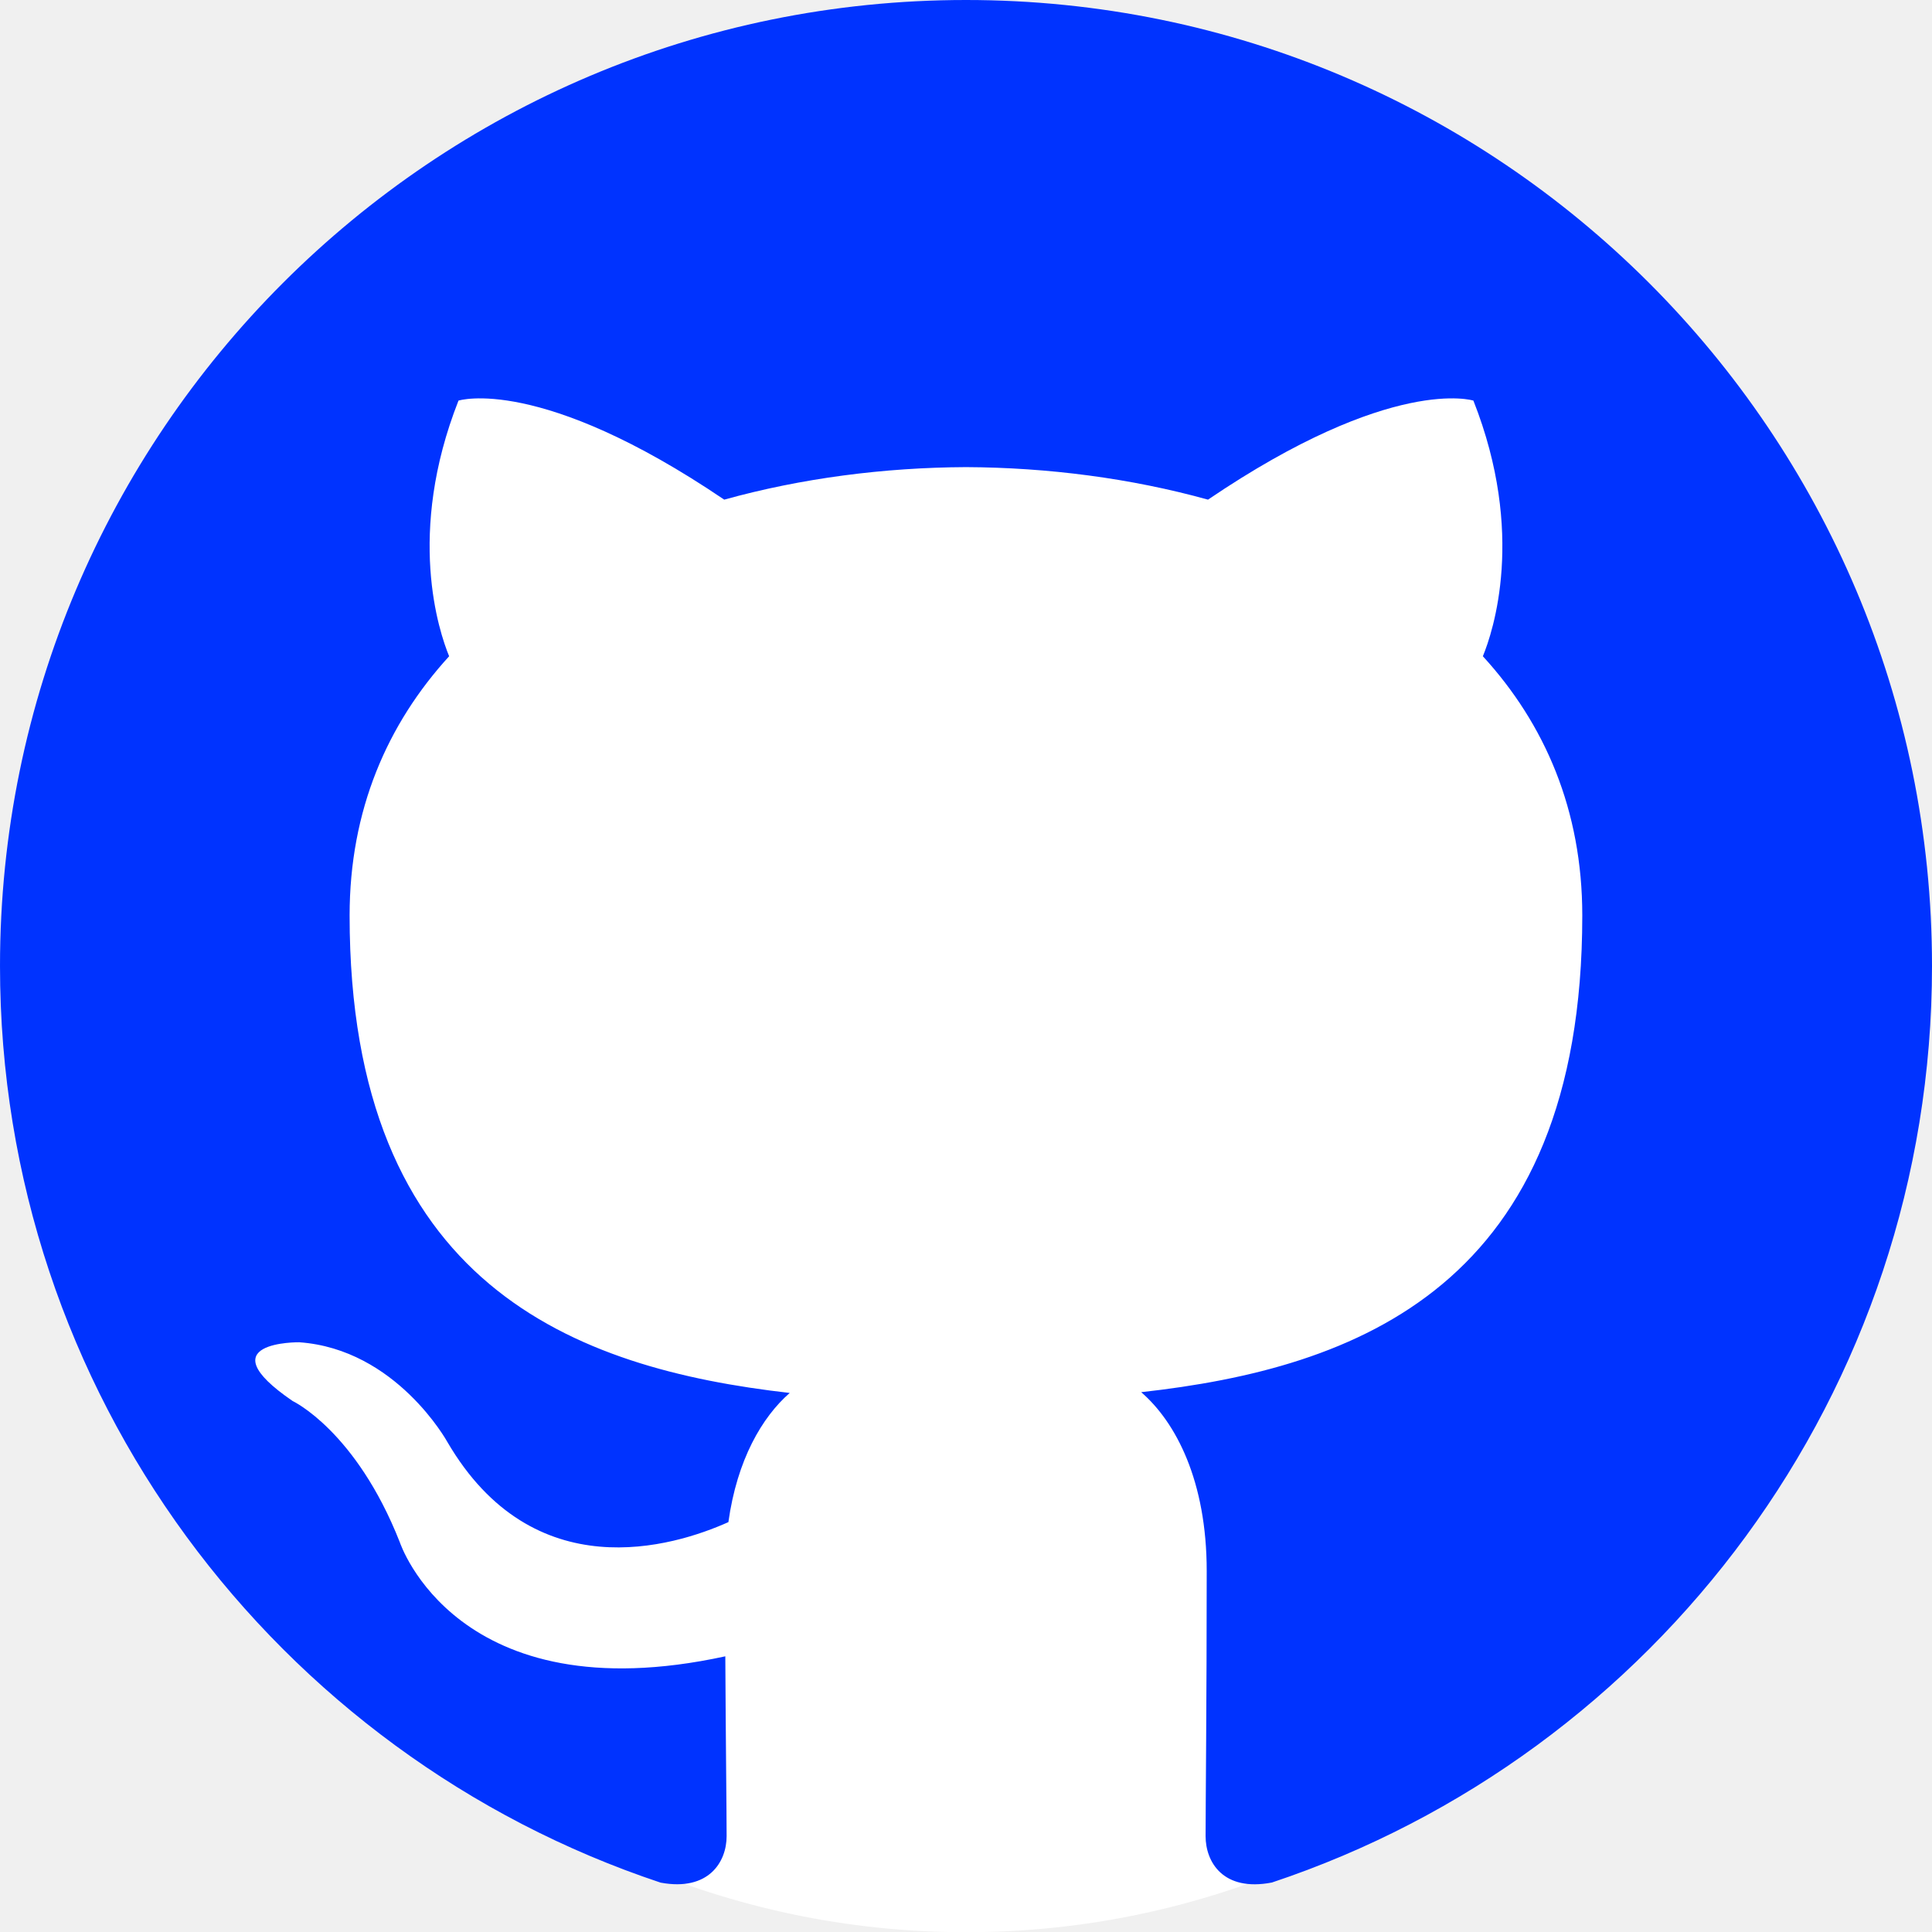
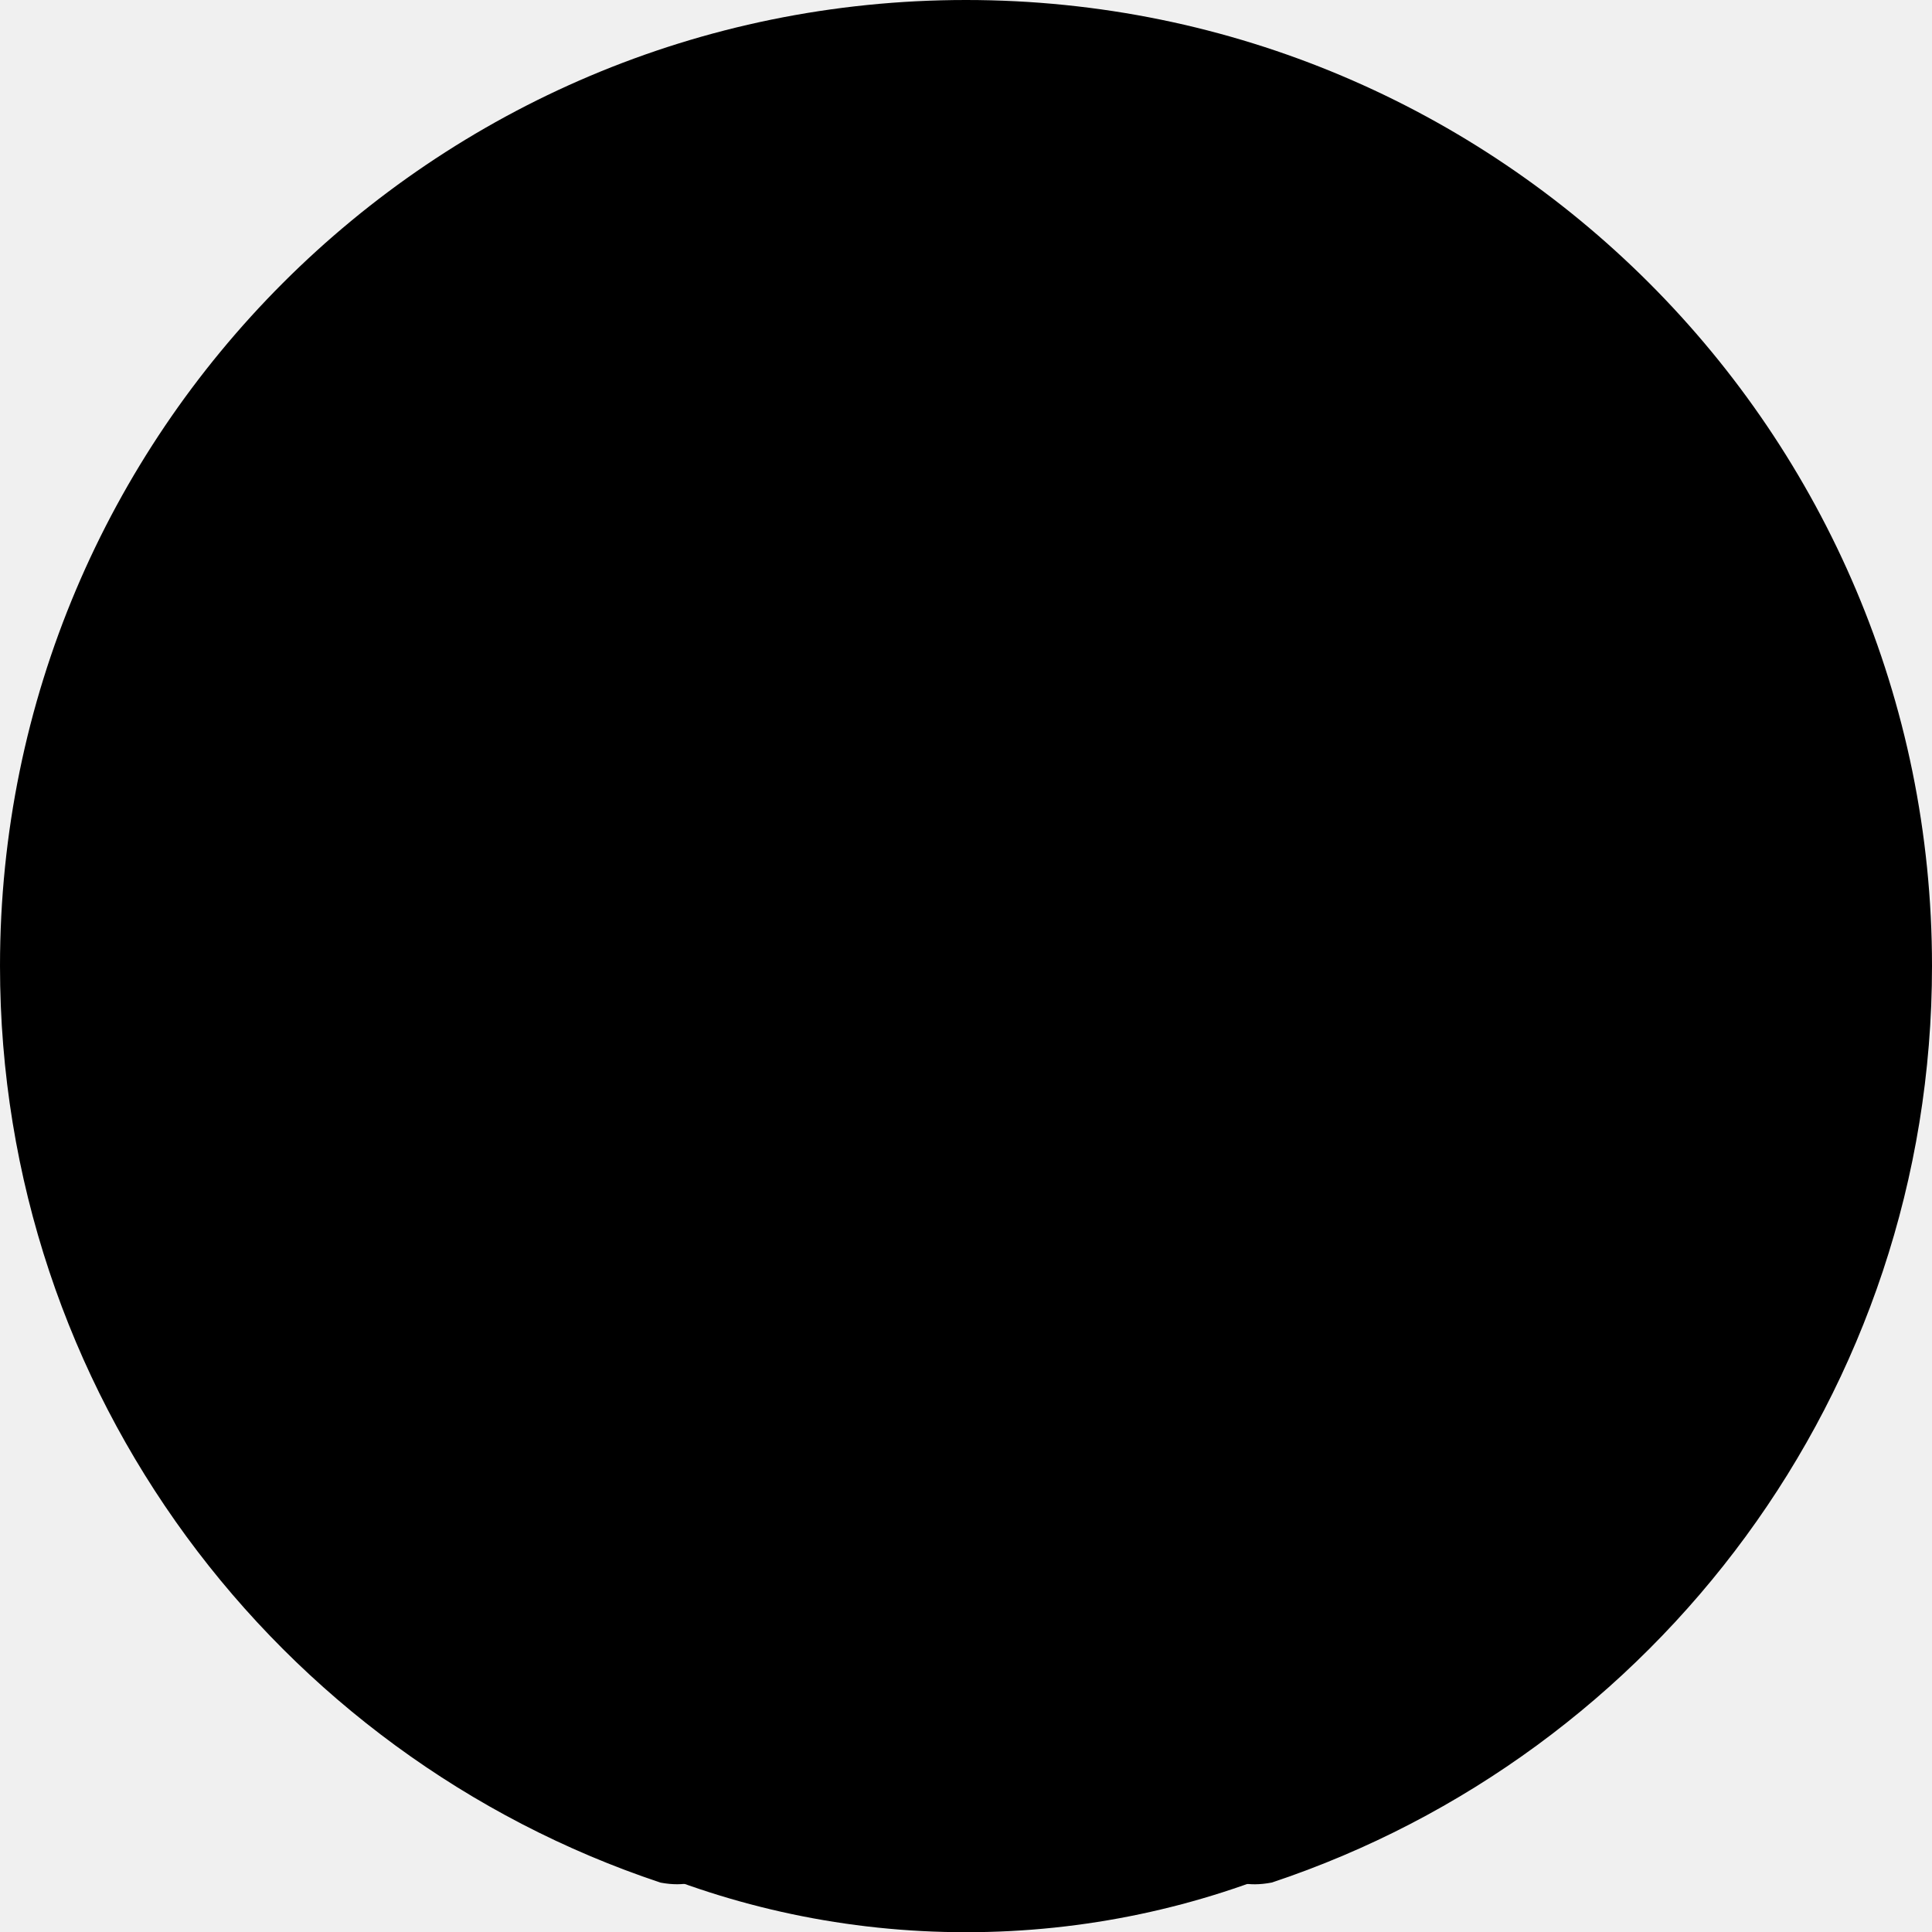
<svg xmlns="http://www.w3.org/2000/svg" width="36px" height="36px" viewBox="0 0 300 300" version="1.1" xml:space="preserve">
  <g transform="matrix(1.5343,0,0,1.58031,-18.2164,-5.10478)">
-     <circle cx="109.638" cy="105.69" r="87.397" fill="#fff" />
+     <circle cx="109.638" cy="105.69" r="87.397" class="GitHub" />
  </g>
  <g transform="matrix(2.48396,0,0,2.48396,-720.897,-16.0116)">
-     <path d="M350.609,6.446C317.262,6.446 290.221,33.481 290.221,66.834C290.221,93.514 307.524,116.15 331.518,124.135C334.536,124.694 335.644,122.825 335.644,121.23C335.644,119.79 335.588,115.033 335.562,109.987C318.762,113.64 315.217,102.862 315.217,102.862C312.47,95.883 308.512,94.026 308.512,94.026C303.033,90.278 308.925,90.355 308.925,90.355C314.989,90.781 318.182,96.579 318.182,96.579C323.568,105.81 332.309,103.141 335.755,101.598C336.297,97.696 337.862,95.031 339.589,93.523C326.176,91.997 312.076,86.818 312.076,63.679C312.076,57.087 314.435,51.699 318.298,47.47C317.671,45.949 315.604,39.807 318.883,31.489C318.883,31.489 323.954,29.867 335.494,37.68C340.311,36.342 345.477,35.671 350.609,35.647C355.741,35.671 360.911,36.342 365.737,37.68C377.263,29.867 382.327,31.489 382.327,31.489C385.614,39.807 383.546,45.949 382.919,47.47C386.791,51.699 389.134,57.087 389.134,63.679C389.134,86.874 375.007,91.98 361.56,93.475C363.726,95.349 365.656,99.024 365.656,104.658C365.656,112.738 365.586,119.241 365.586,121.23C365.586,122.837 366.673,124.72 369.734,124.127C393.715,116.133 410.996,93.506 410.996,66.834C410.996,33.481 383.959,6.446 350.609,6.446Z" fill="hsl(228, 100%, 50%)" />
+     <path d="M350.609,6.446C317.262,6.446 290.221,33.481 290.221,66.834C290.221,93.514 307.524,116.15 331.518,124.135C334.536,124.694 335.644,122.825 335.644,121.23C335.644,119.79 335.588,115.033 335.562,109.987C318.762,113.64 315.217,102.862 315.217,102.862C312.47,95.883 308.512,94.026 308.512,94.026C303.033,90.278 308.925,90.355 308.925,90.355C314.989,90.781 318.182,96.579 318.182,96.579C323.568,105.81 332.309,103.141 335.755,101.598C336.297,97.696 337.862,95.031 339.589,93.523C326.176,91.997 312.076,86.818 312.076,63.679C312.076,57.087 314.435,51.699 318.298,47.47C317.671,45.949 315.604,39.807 318.883,31.489C318.883,31.489 323.954,29.867 335.494,37.68C340.311,36.342 345.477,35.671 350.609,35.647C355.741,35.671 360.911,36.342 365.737,37.68C377.263,29.867 382.327,31.489 382.327,31.489C385.614,39.807 383.546,45.949 382.919,47.47C386.791,51.699 389.134,57.087 389.134,63.679C389.134,86.874 375.007,91.98 361.56,93.475C363.726,95.349 365.656,99.024 365.656,104.658C365.656,112.738 365.586,119.241 365.586,121.23C365.586,122.837 366.673,124.72 369.734,124.127C393.715,116.133 410.996,93.506 410.996,66.834C410.996,33.481 383.959,6.446 350.609,6.446Z" class="GitHub" />
  </g>
</svg>
